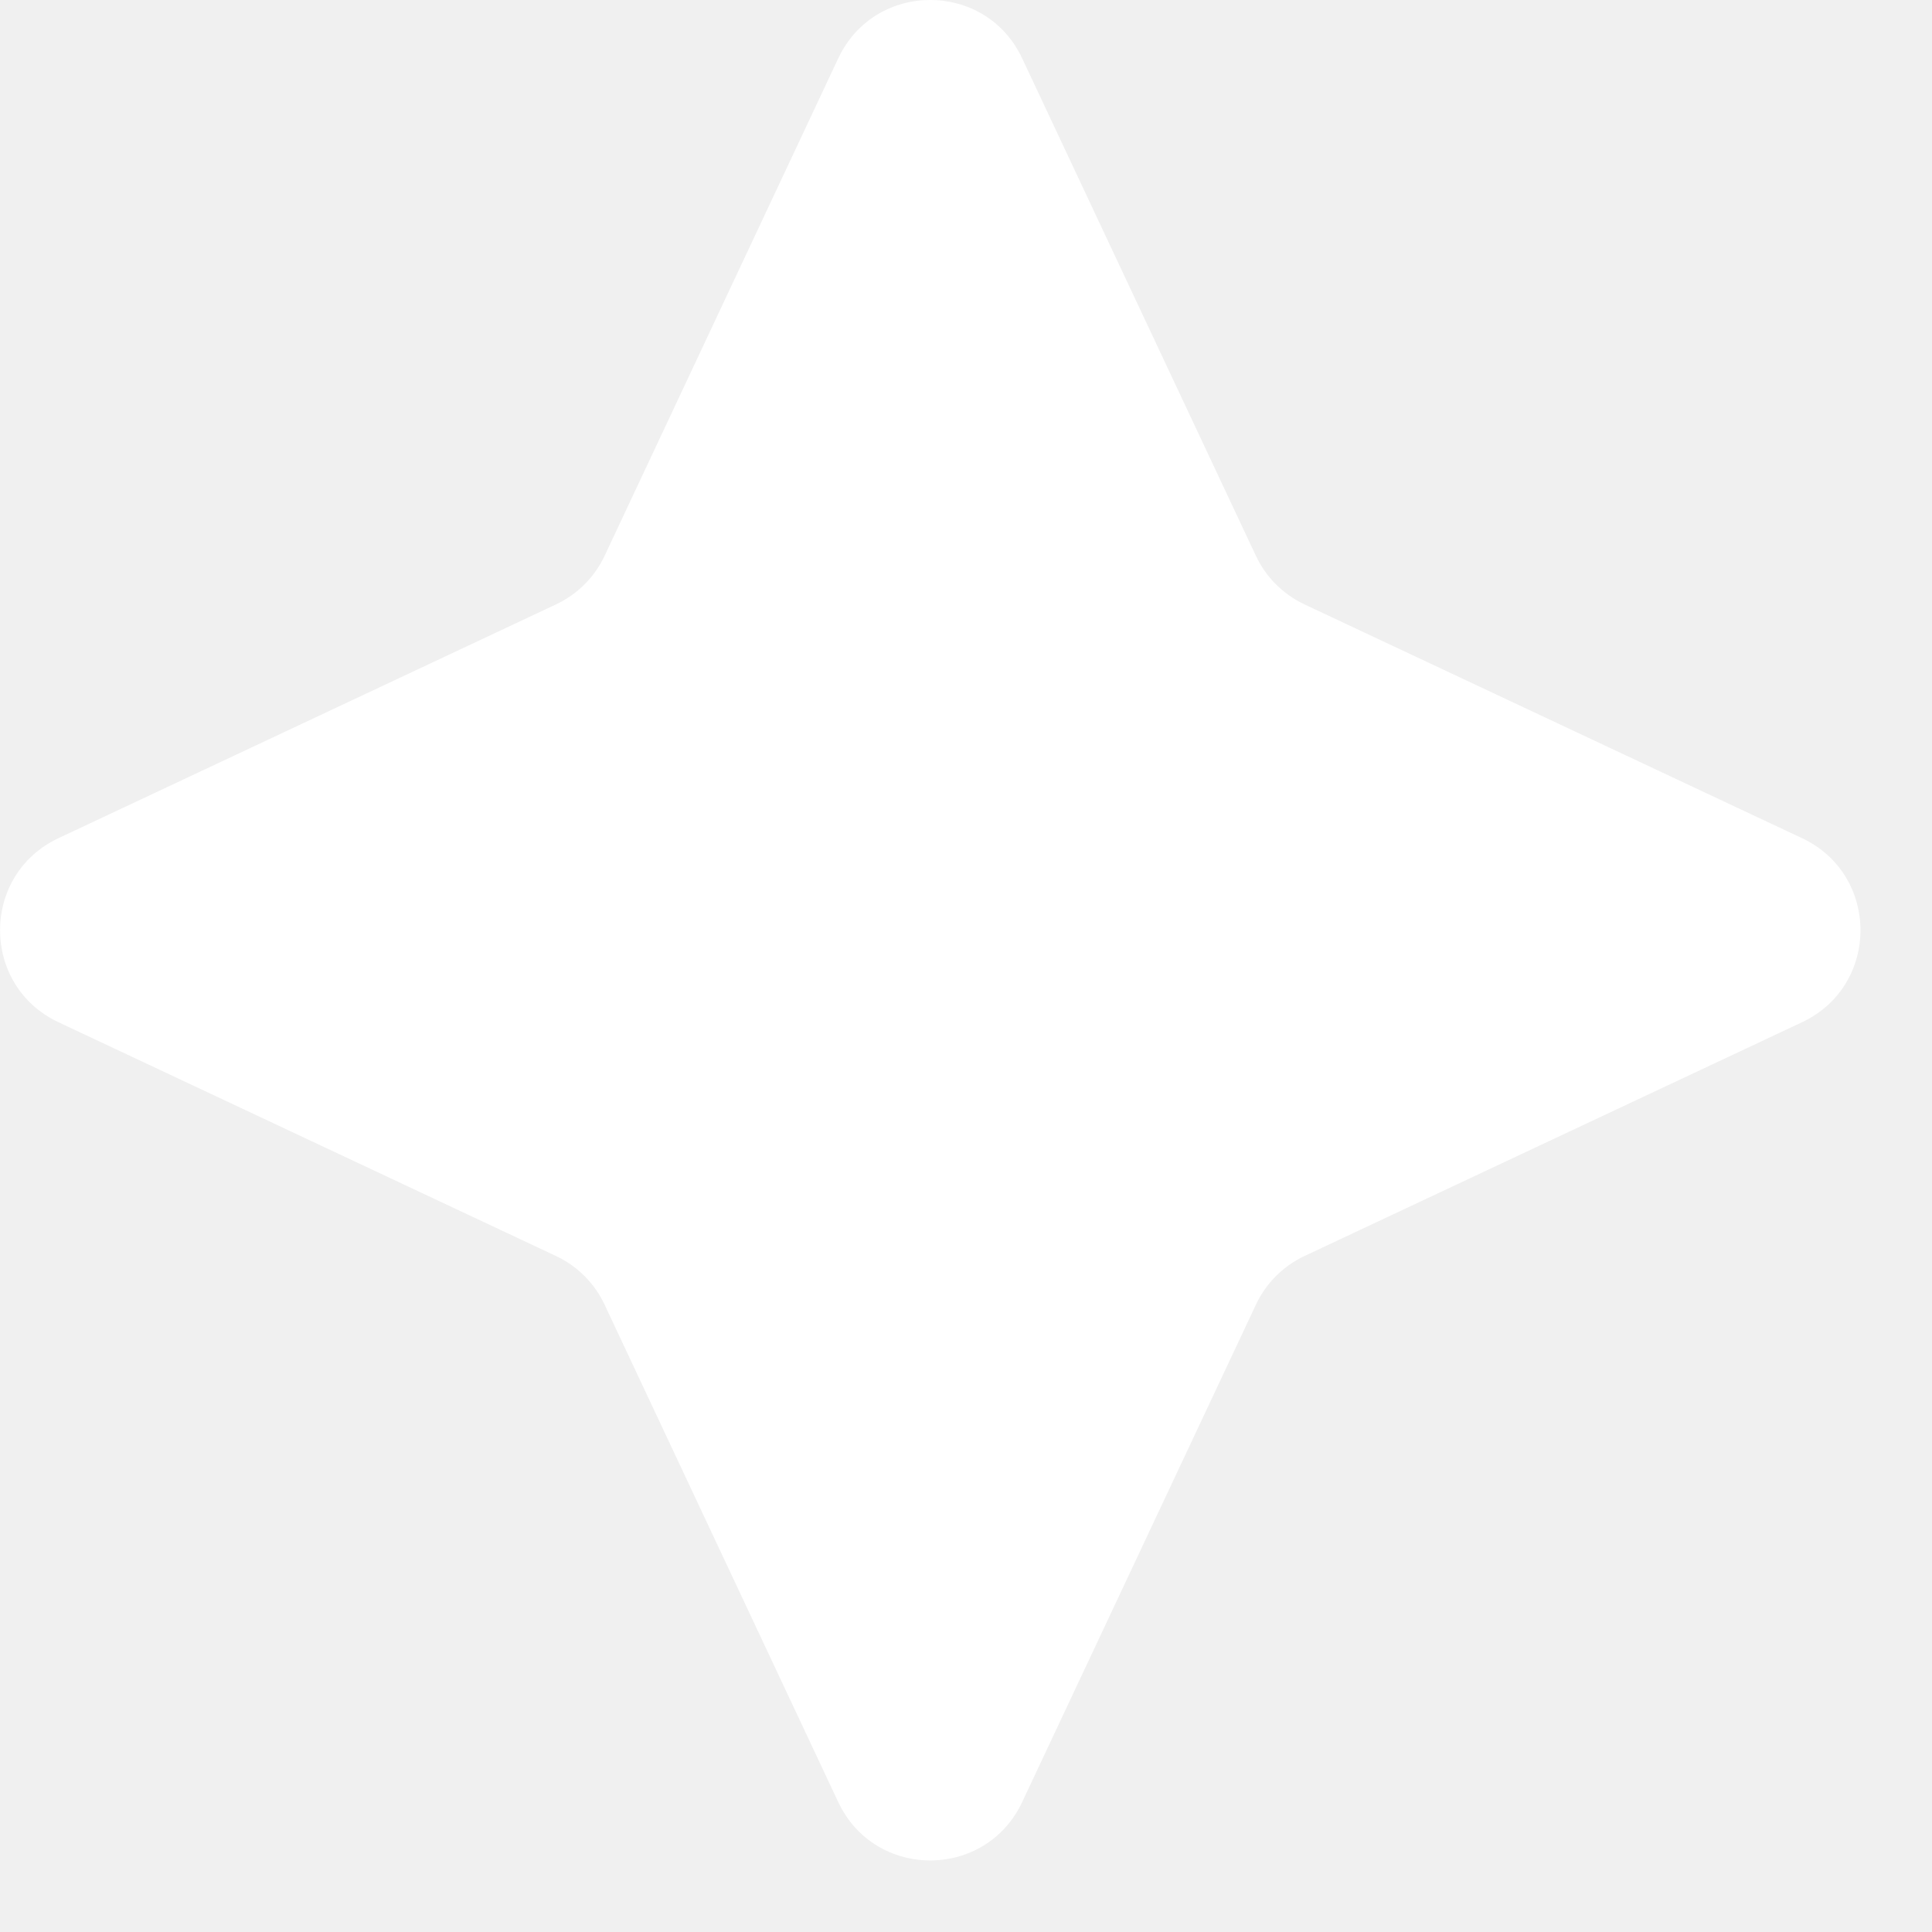
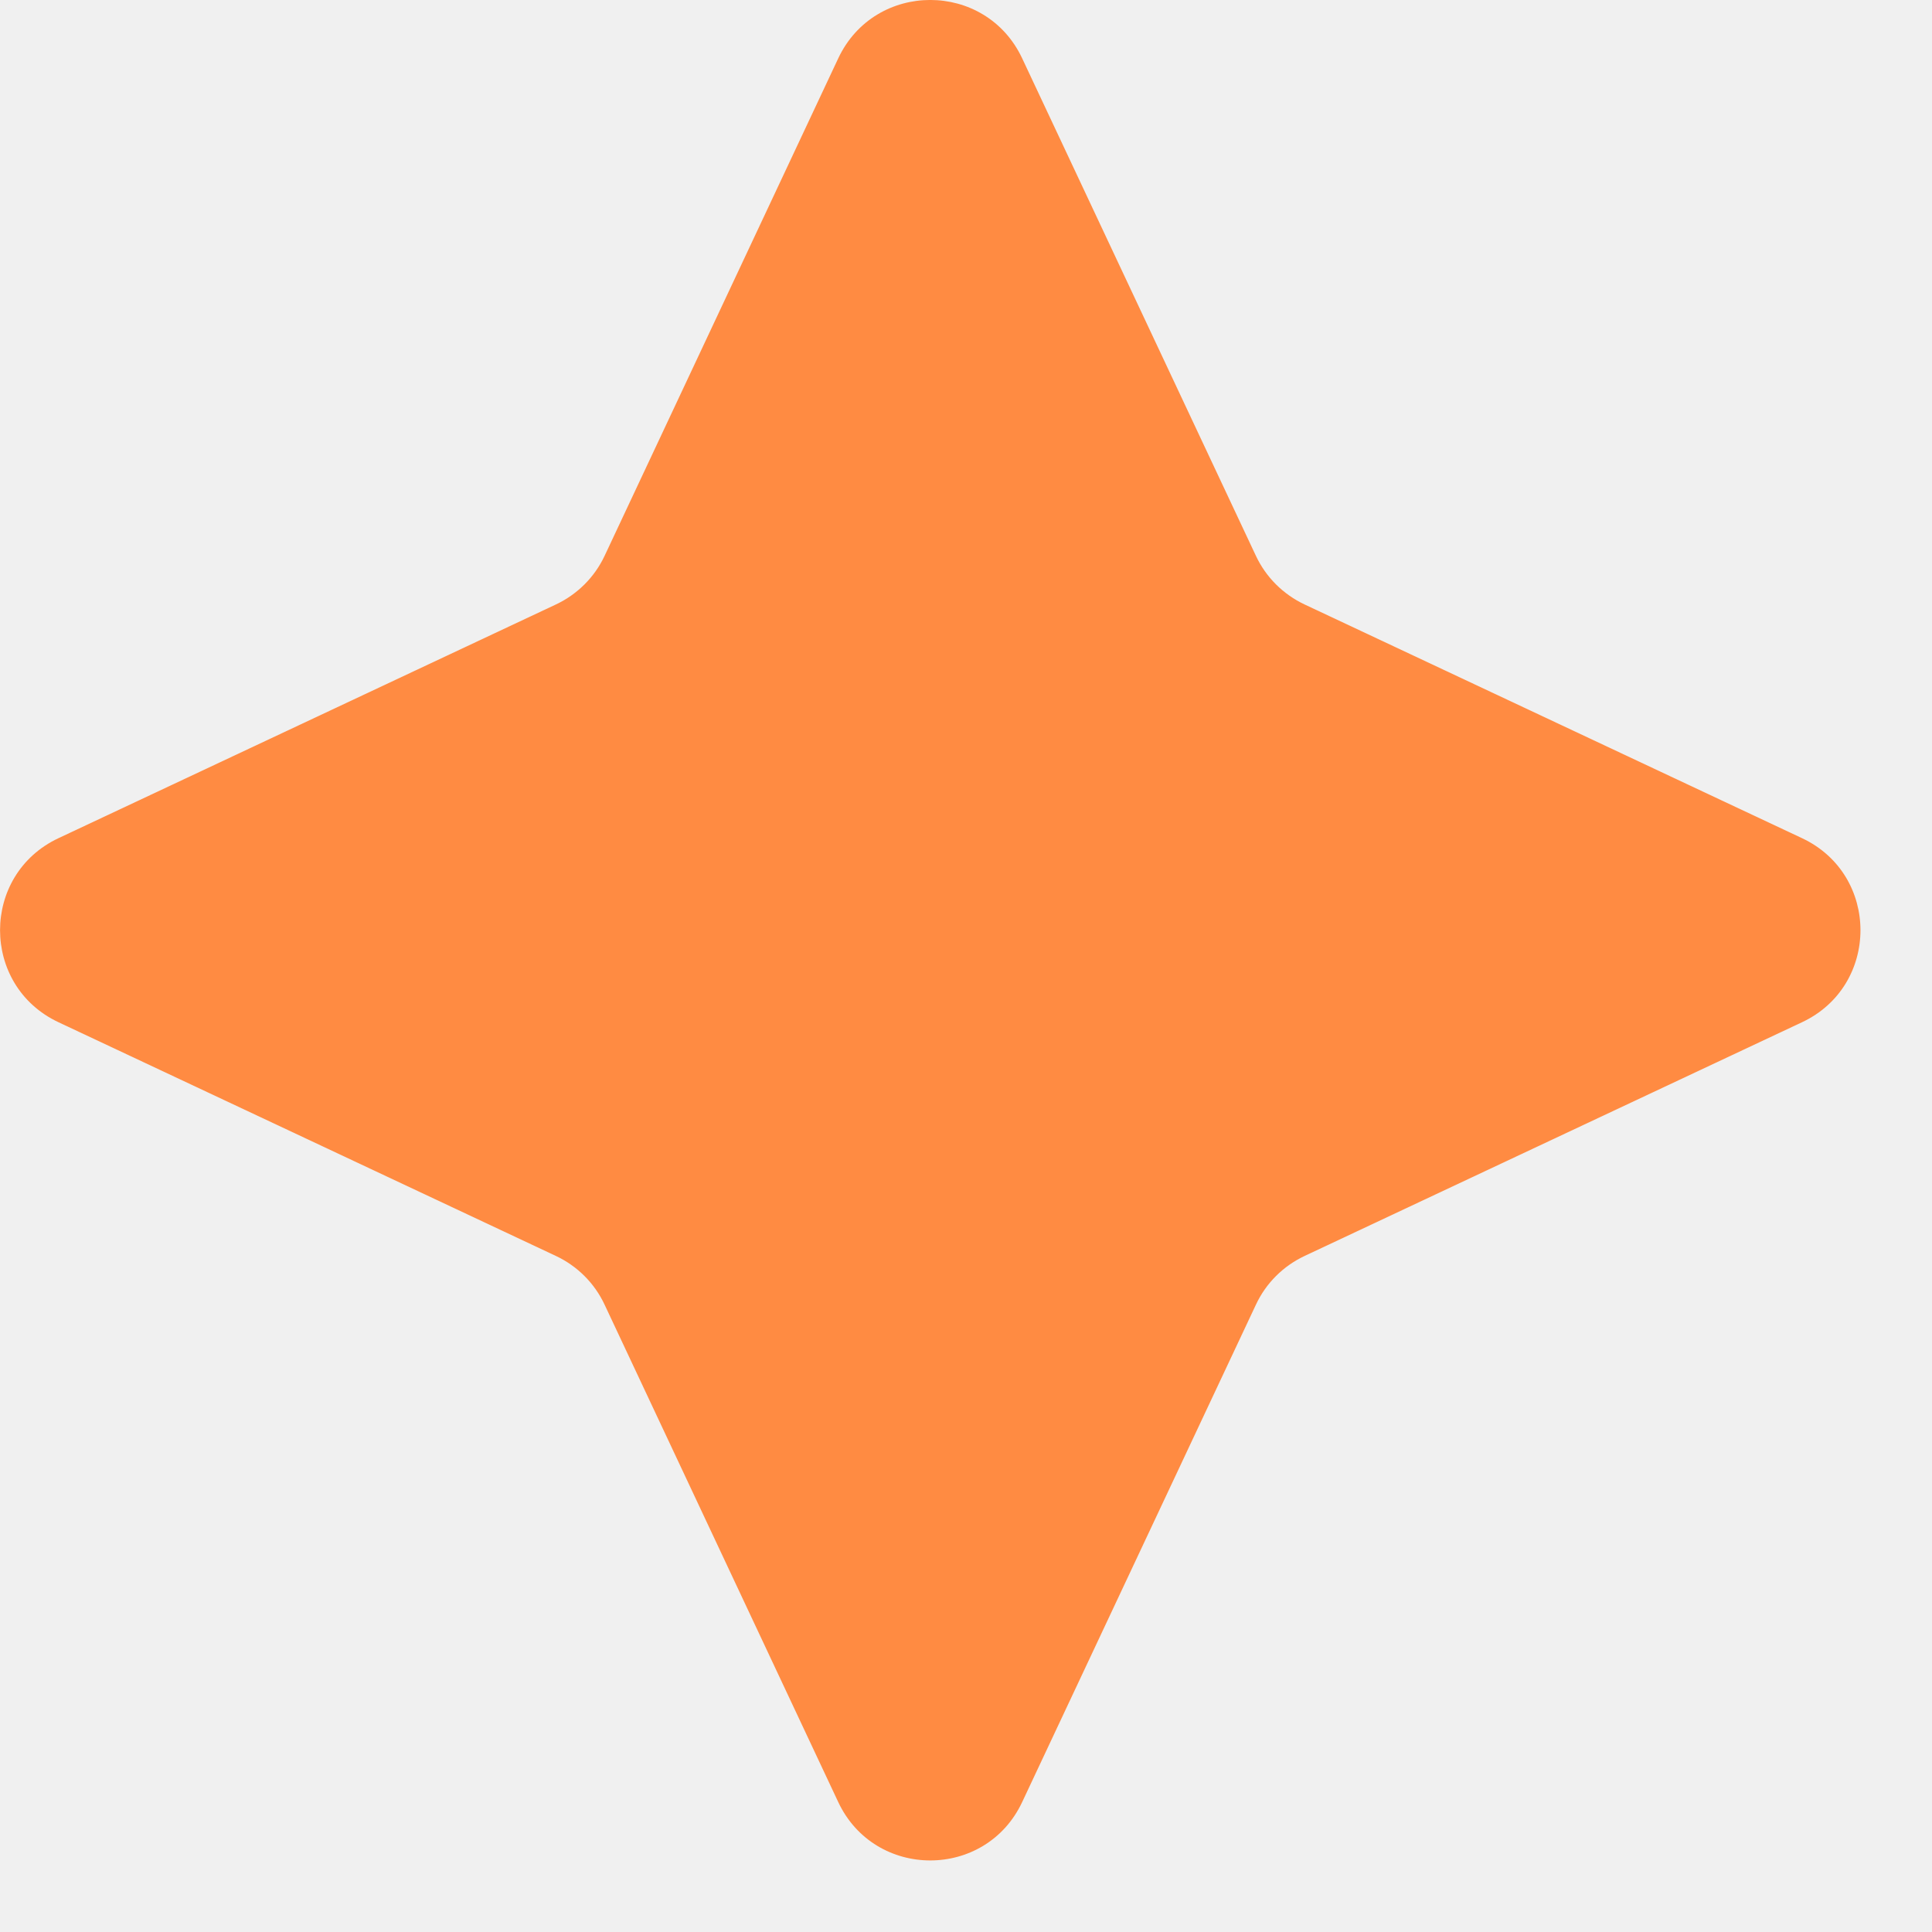
<svg xmlns="http://www.w3.org/2000/svg" width="19" height="19" viewBox="0 0 19 19" fill="none">
-   <path d="M8.243 0.575C8.603 -0.192 9.694 -0.192 10.053 0.575L12.351 5.466C12.45 5.677 12.62 5.846 12.831 5.945L17.722 8.243C18.488 8.603 18.488 9.693 17.722 10.053L12.831 12.351C12.62 12.45 12.45 12.619 12.351 12.831L10.053 17.721C9.694 18.488 8.603 18.488 8.243 17.721L5.946 12.831C5.847 12.619 5.677 12.45 5.466 12.351L0.575 10.053C-0.191 9.693 -0.191 8.603 0.575 8.243L5.466 5.945C5.677 5.846 5.847 5.677 5.946 5.466L8.243 0.575Z" fill="white" />
+   <path d="M8.243 0.575C8.603 -0.192 9.694 -0.192 10.053 0.575L12.351 5.466C12.45 5.677 12.62 5.846 12.831 5.945L17.722 8.243C18.488 8.603 18.488 9.693 17.722 10.053L12.831 12.351C12.62 12.45 12.45 12.619 12.351 12.831L10.053 17.721C9.694 18.488 8.603 18.488 8.243 17.721L5.946 12.831C5.847 12.619 5.677 12.45 5.466 12.351L0.575 10.053C-0.191 9.693 -0.191 8.603 0.575 8.243L5.466 5.945C5.677 5.846 5.847 5.677 5.946 5.466L8.243 0.575Z" fill="#FF8B42" />
</svg>
